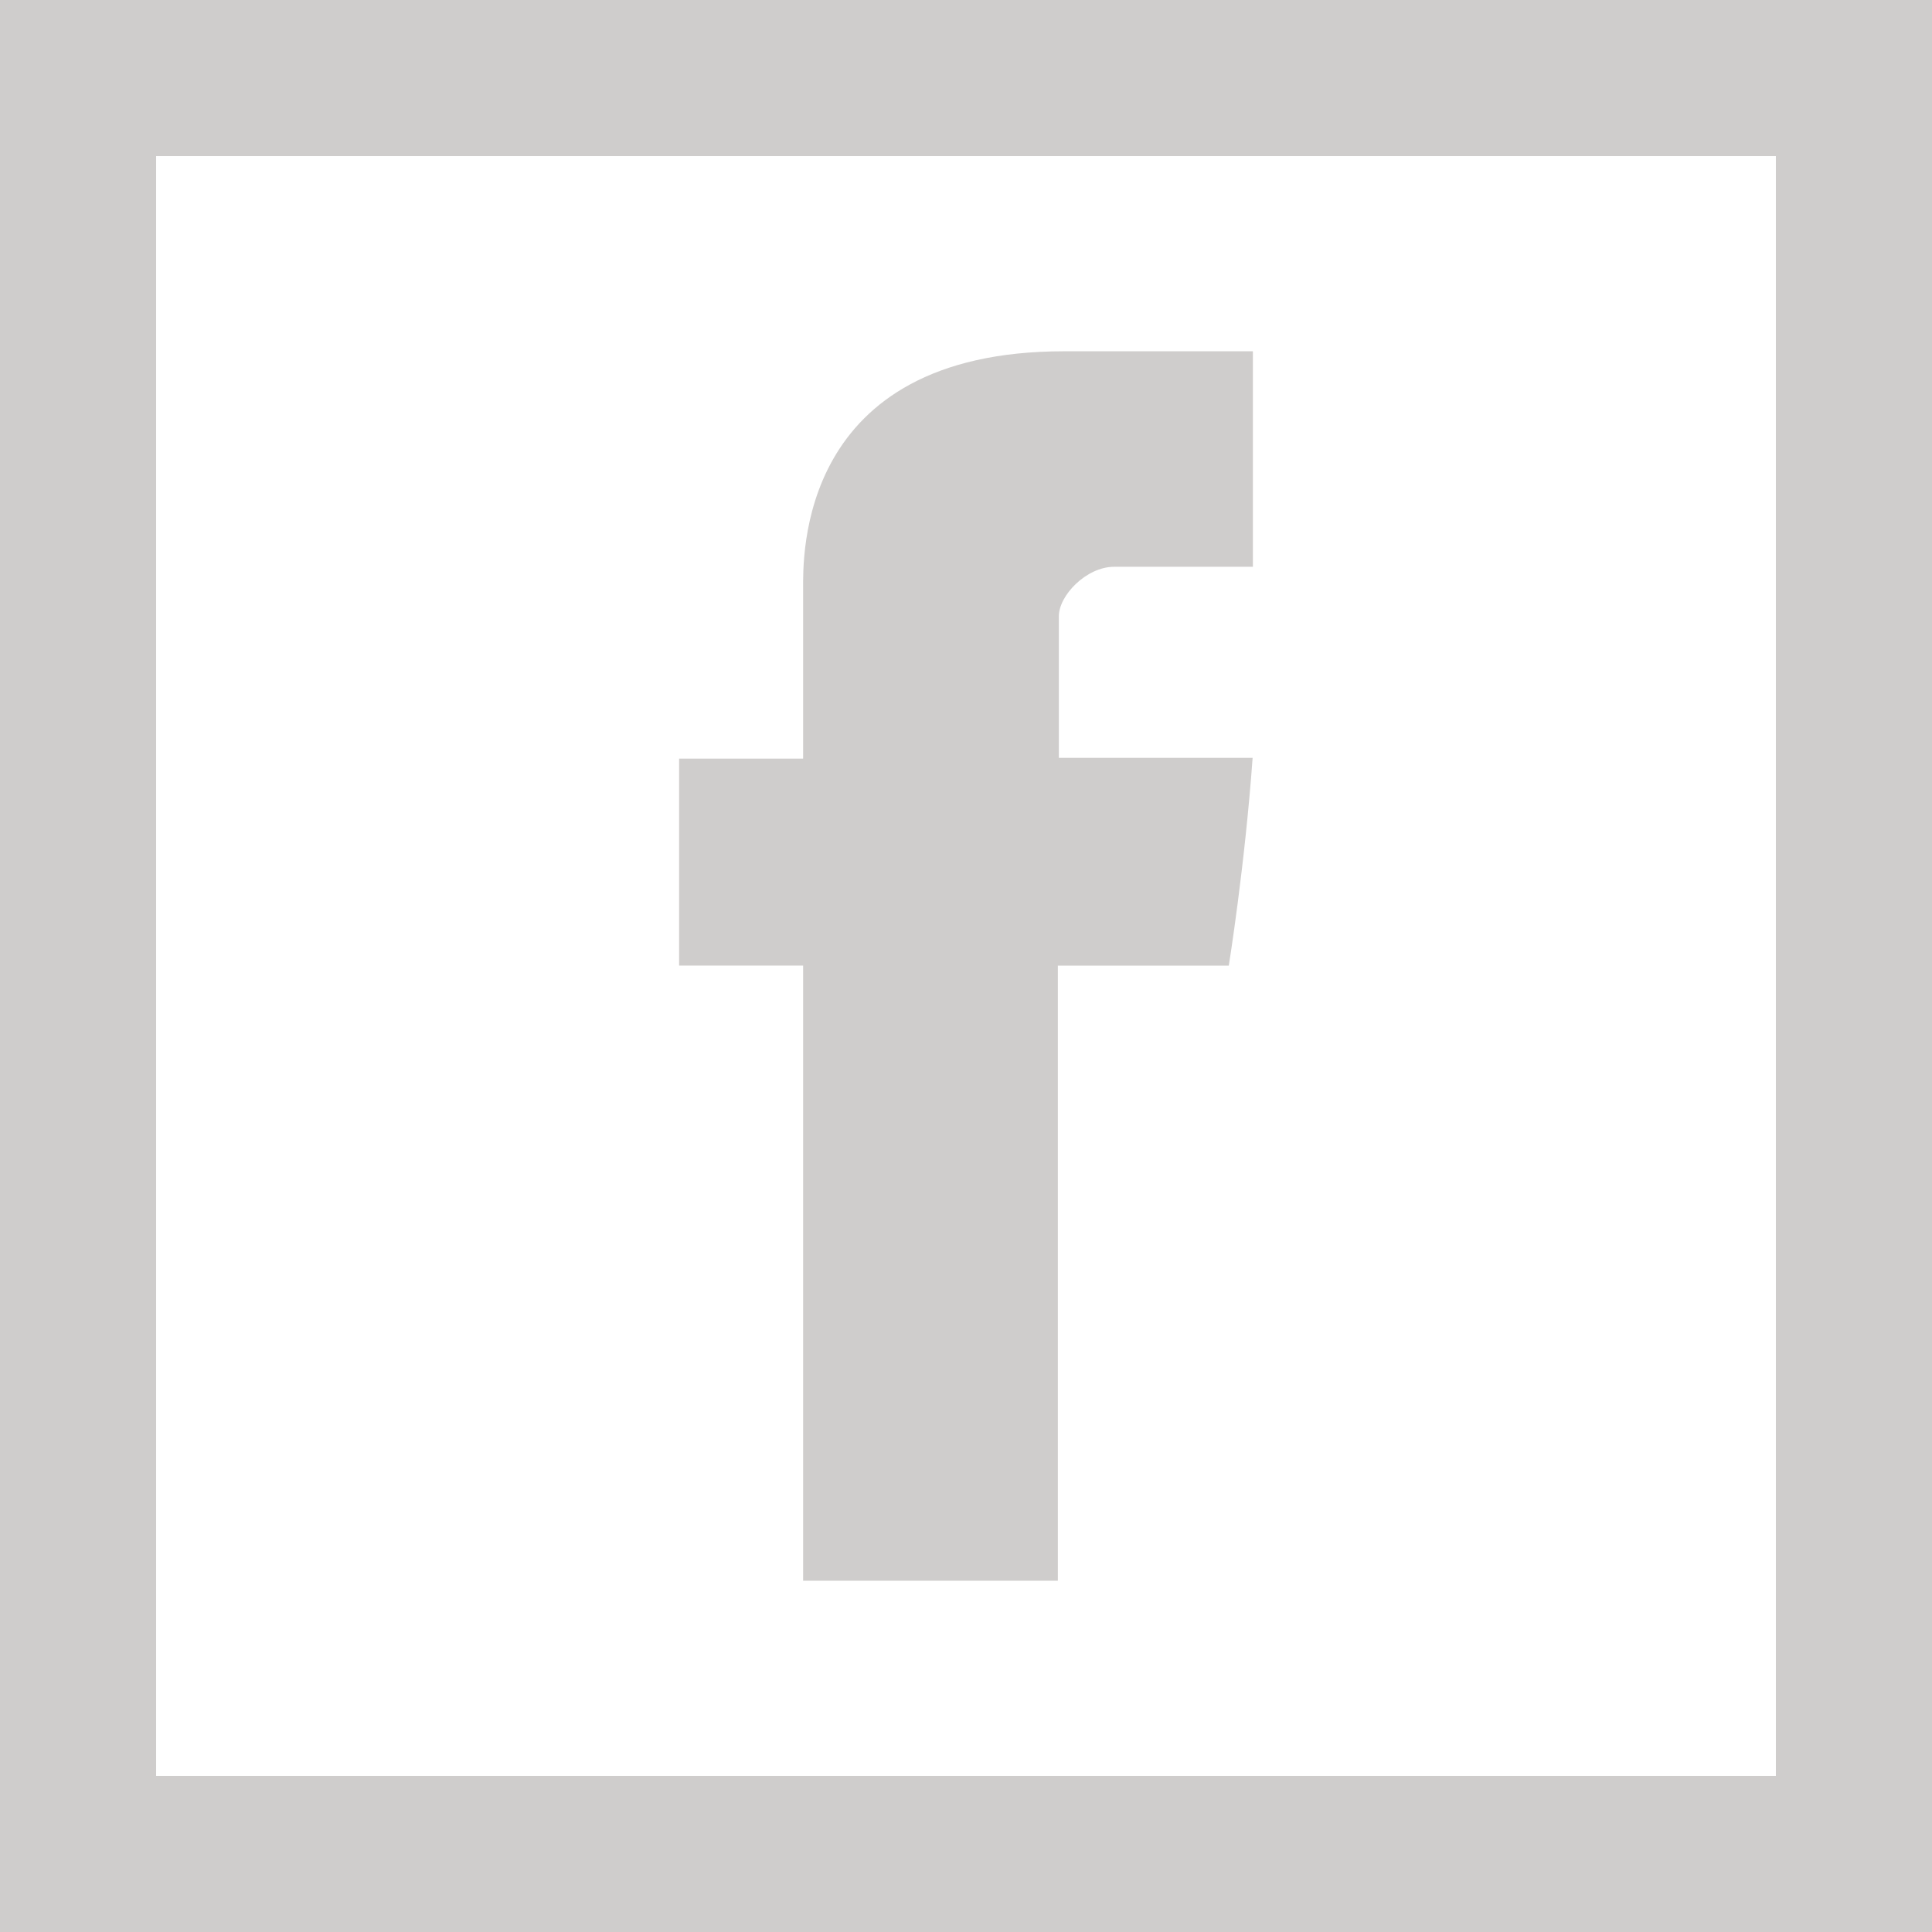
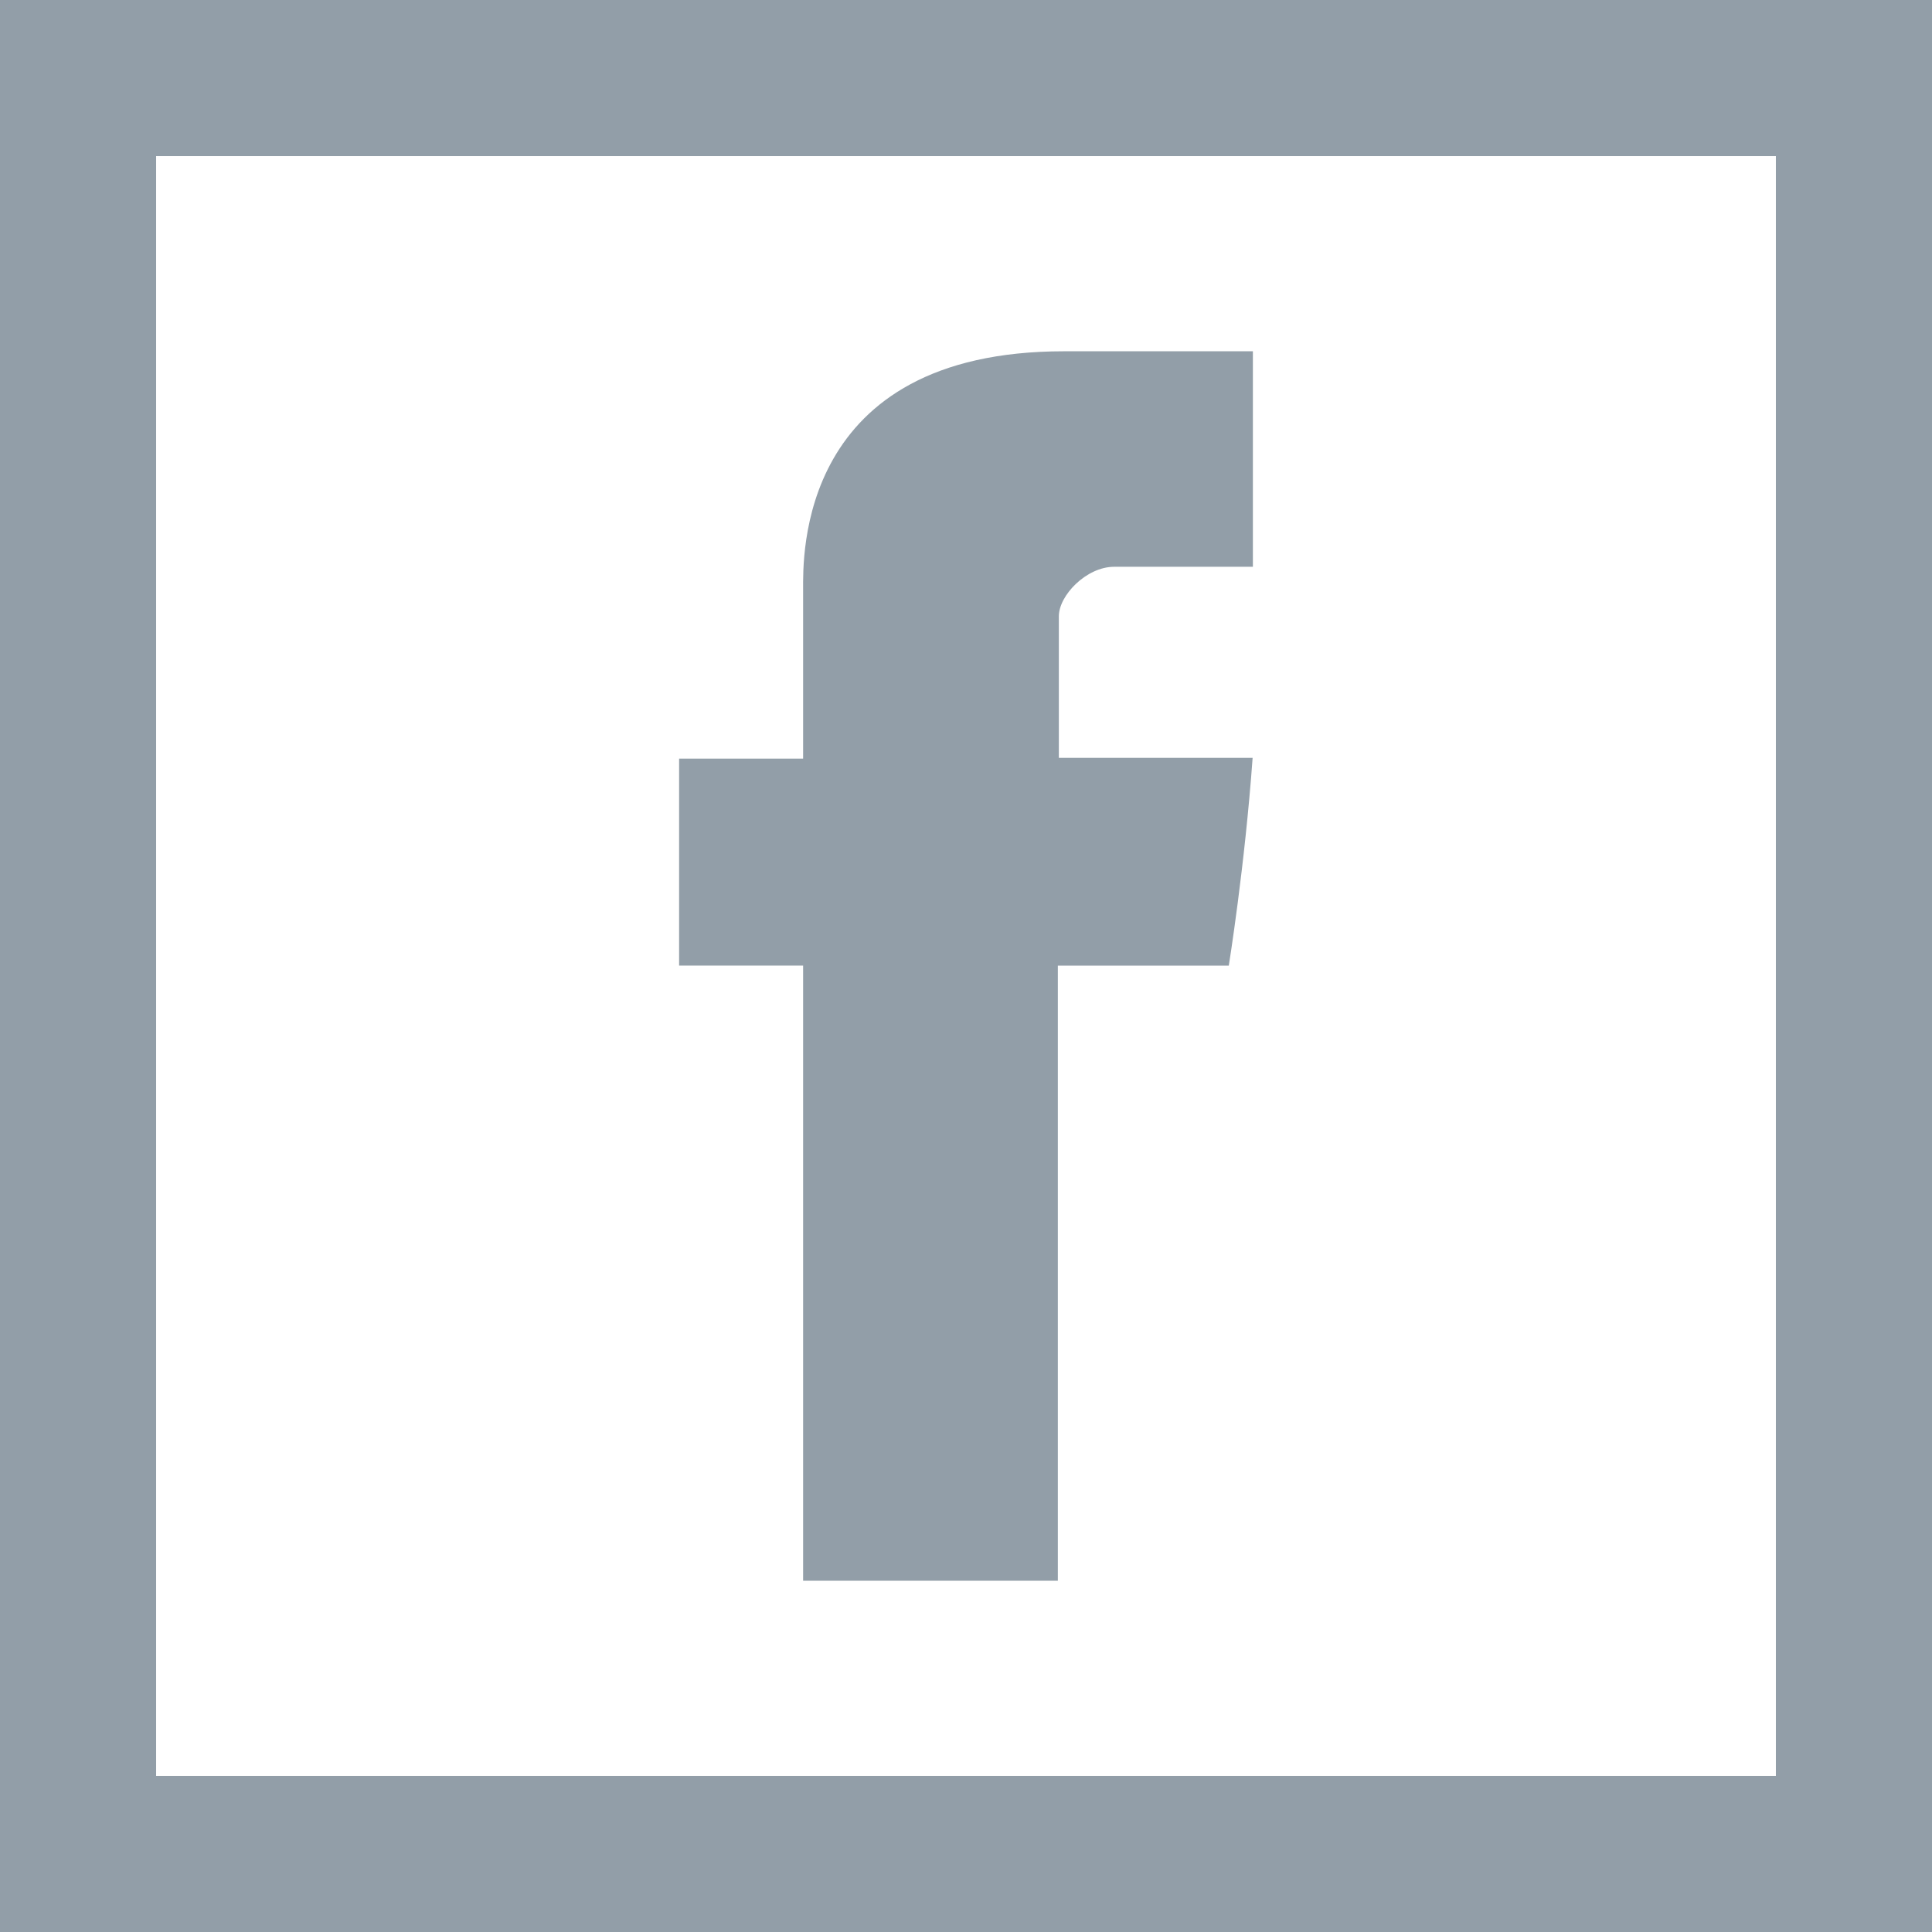
<svg xmlns="http://www.w3.org/2000/svg" version="1.1" id="Layer_1" x="0px" y="0px" viewBox="0 0 495 495" style="enable-background:new 0 0 495 495;" xml:space="preserve">
  <g>
-     <polygon style="fill:#cfcdcc;" points="247.5,0 247.5,40 455,40 455,455 247.5,455 247.5,495 495,495 495,0  " />
-     <polygon style="fill:#cfcdcc;" points="40,455 40,40 247.5,40 247.5,0 0,0 0,495 247.5,495 247.5,455  " />
-     <path style="fill:#cfcdcc;" d="M205.767,405h65.266V247.413h43.798c0,0,4.104-25.428,6.103-53.235h-49.647v-36.264   c0-5.416,7.109-12.696,14.153-12.696h35.564V90h-48.366c-68.478,0-66.872,53.082-66.872,61.009v43.356h-31.771v53.029h31.771V405z" />
+     <polygon style="fill:#929ea8;" points="247.5,0 247.5,40 455,40 455,455 247.5,455 247.5,495 495,495 495,0  " />
+     <polygon style="fill:#929ea8;" points="40,455 40,40 247.5,40 247.5,0 0,0 0,495 247.5,495 247.5,455  " />
+     <path style="fill:#929ea8;" d="M205.767,405h65.266V247.413h43.798c0,0,4.104-25.428,6.103-53.235h-49.647v-36.264   c0-5.416,7.109-12.696,14.153-12.696h35.564V90h-48.366c-68.478,0-66.872,53.082-66.872,61.009v43.356h-31.771v53.029h31.771V405z" />
  </g>
  <g>
</g>
  <g>
</g>
  <g>
</g>
  <g>
</g>
  <g>
</g>
  <g>
</g>
  <g>
</g>
  <g>
</g>
  <g>
</g>
  <g>
</g>
  <g>
</g>
  <g>
</g>
  <g>
</g>
  <g>
</g>
  <g>
</g>
</svg>
